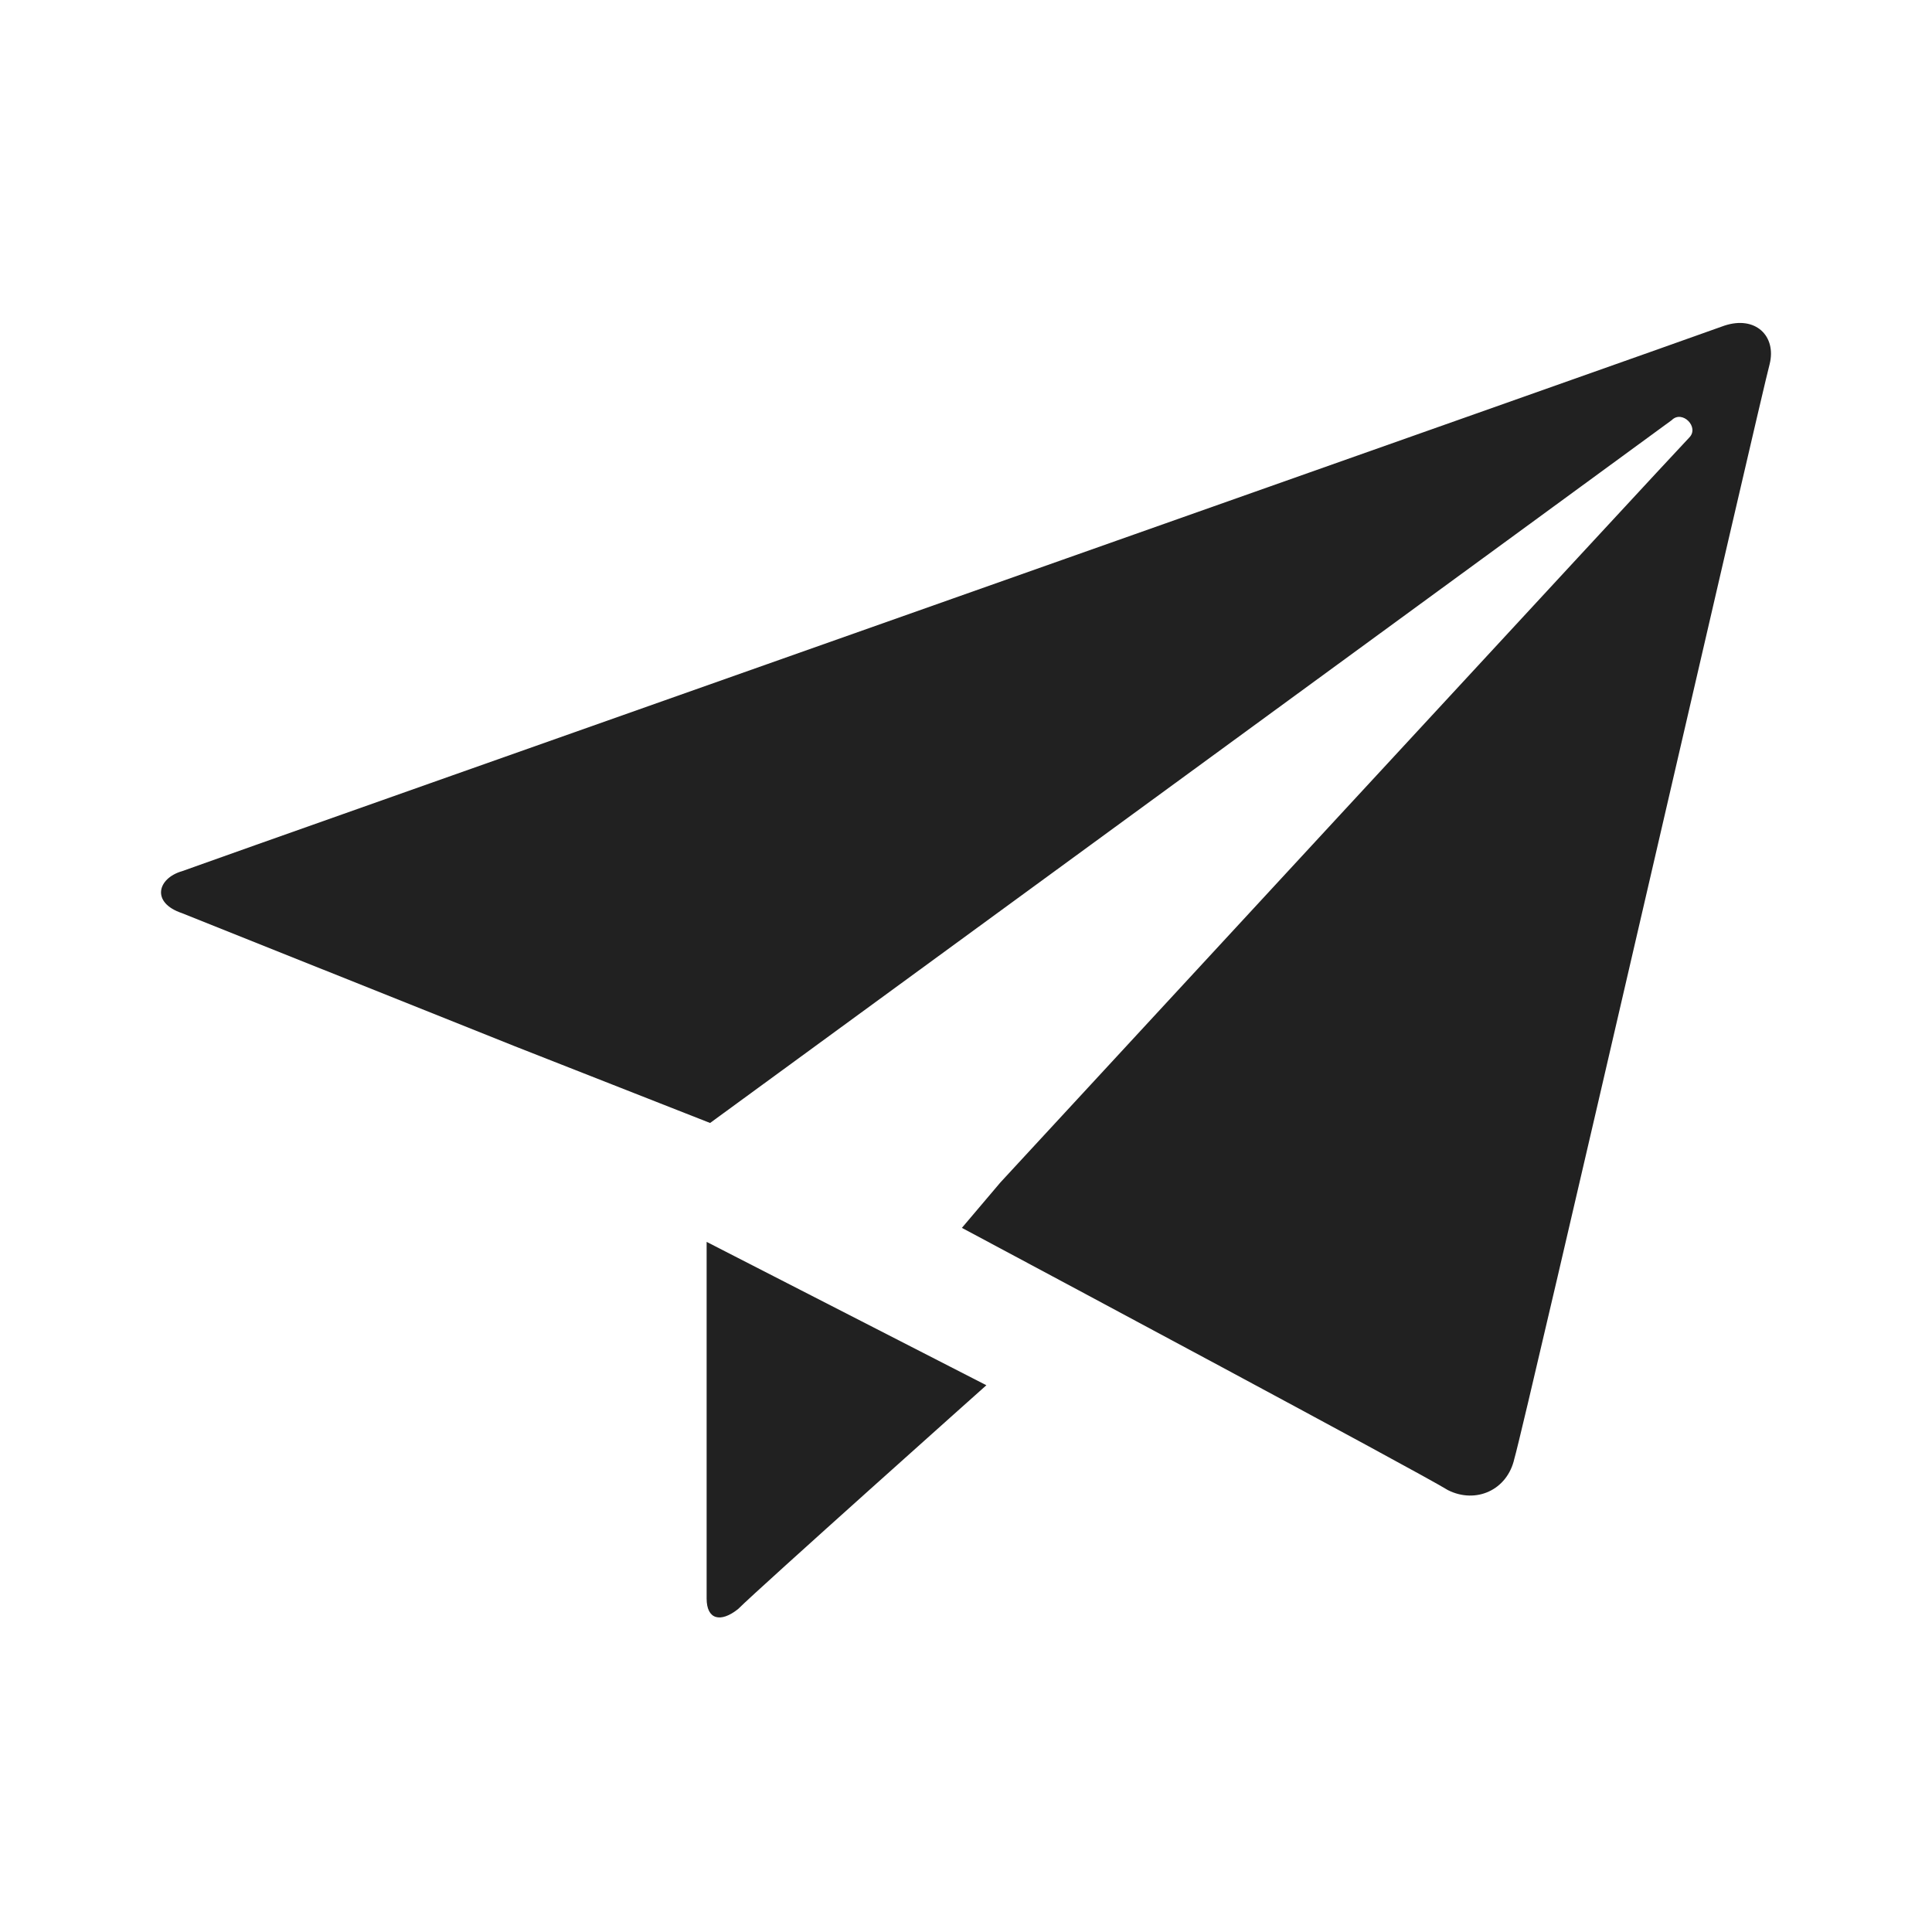
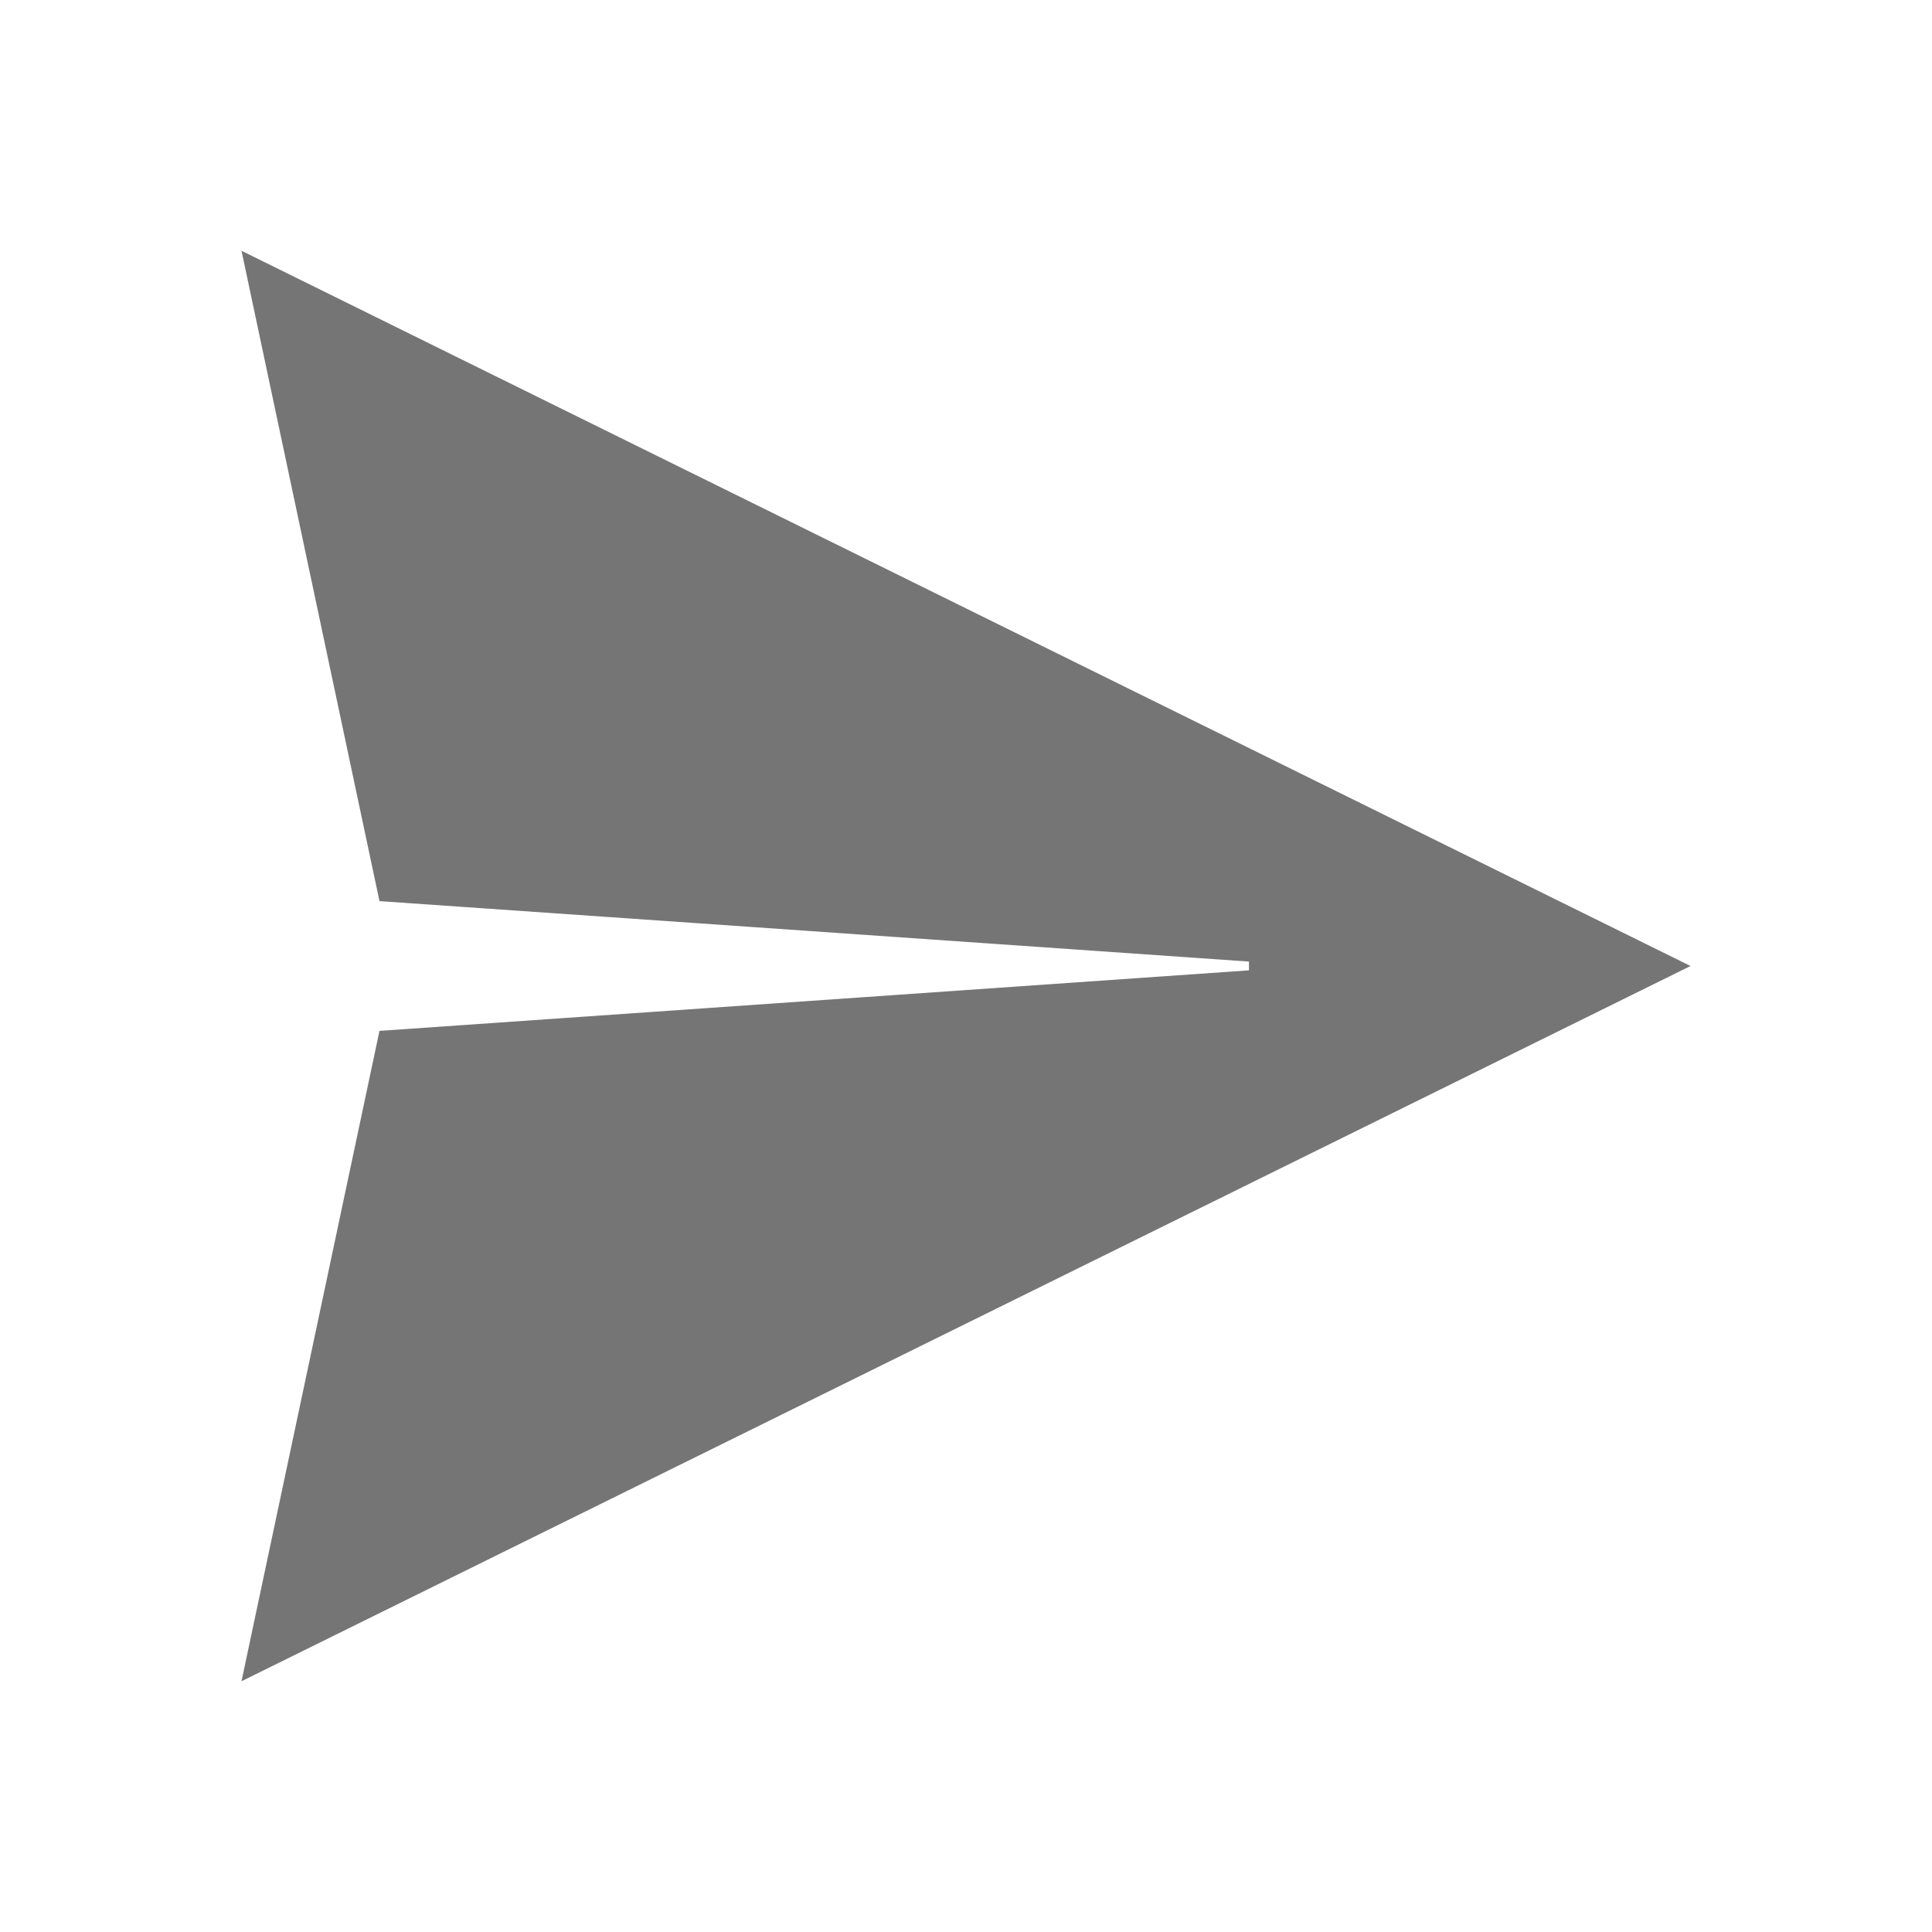
<svg xmlns="http://www.w3.org/2000/svg" version="1.1" x="0" y="0" width="24" height="24" viewBox="0, 0, 24, 24">
  <g id="Background">
    <rect x="0" y="0" width="24" height="24" fill="#000000" fill-opacity="0" />
  </g>
-   <g id="Background" />
  <g id="Layer_1">
-     <path d="M21.419,4.046 C21.071,4.176 2.609,10.692 2.262,10.822 C1.958,10.909 1.871,11.213 2.262,11.344 C2.696,11.518 6.388,12.994 6.388,12.994 L8.821,13.95 C8.821,13.95 20.593,5.349 20.767,5.219 C20.897,5.088 21.114,5.306 20.984,5.436 C20.854,5.566 12.427,14.689 12.427,14.689 L11.949,15.253 L12.6,15.601 C12.6,15.601 17.639,18.294 17.987,18.511 C18.334,18.685 18.725,18.511 18.812,18.12 C18.942,17.686 21.896,4.828 21.983,4.524 C22.07,4.176 21.809,3.916 21.419,4.046 z M8.778,19.858 C8.778,20.119 8.951,20.162 9.169,19.988 C9.429,19.728 12.253,17.208 12.253,17.208 L8.778,15.427 z" fill="#000000" fill-opacity="0.87" />
+     <path d="M3,20.885 L4.714,12.806 L15.515,12.054 L15.515,11.945 L4.714,11.194 L3,3.115 L21,12 z" fill="#000000" fill-opacity="0.54" />
  </g>
</svg>
